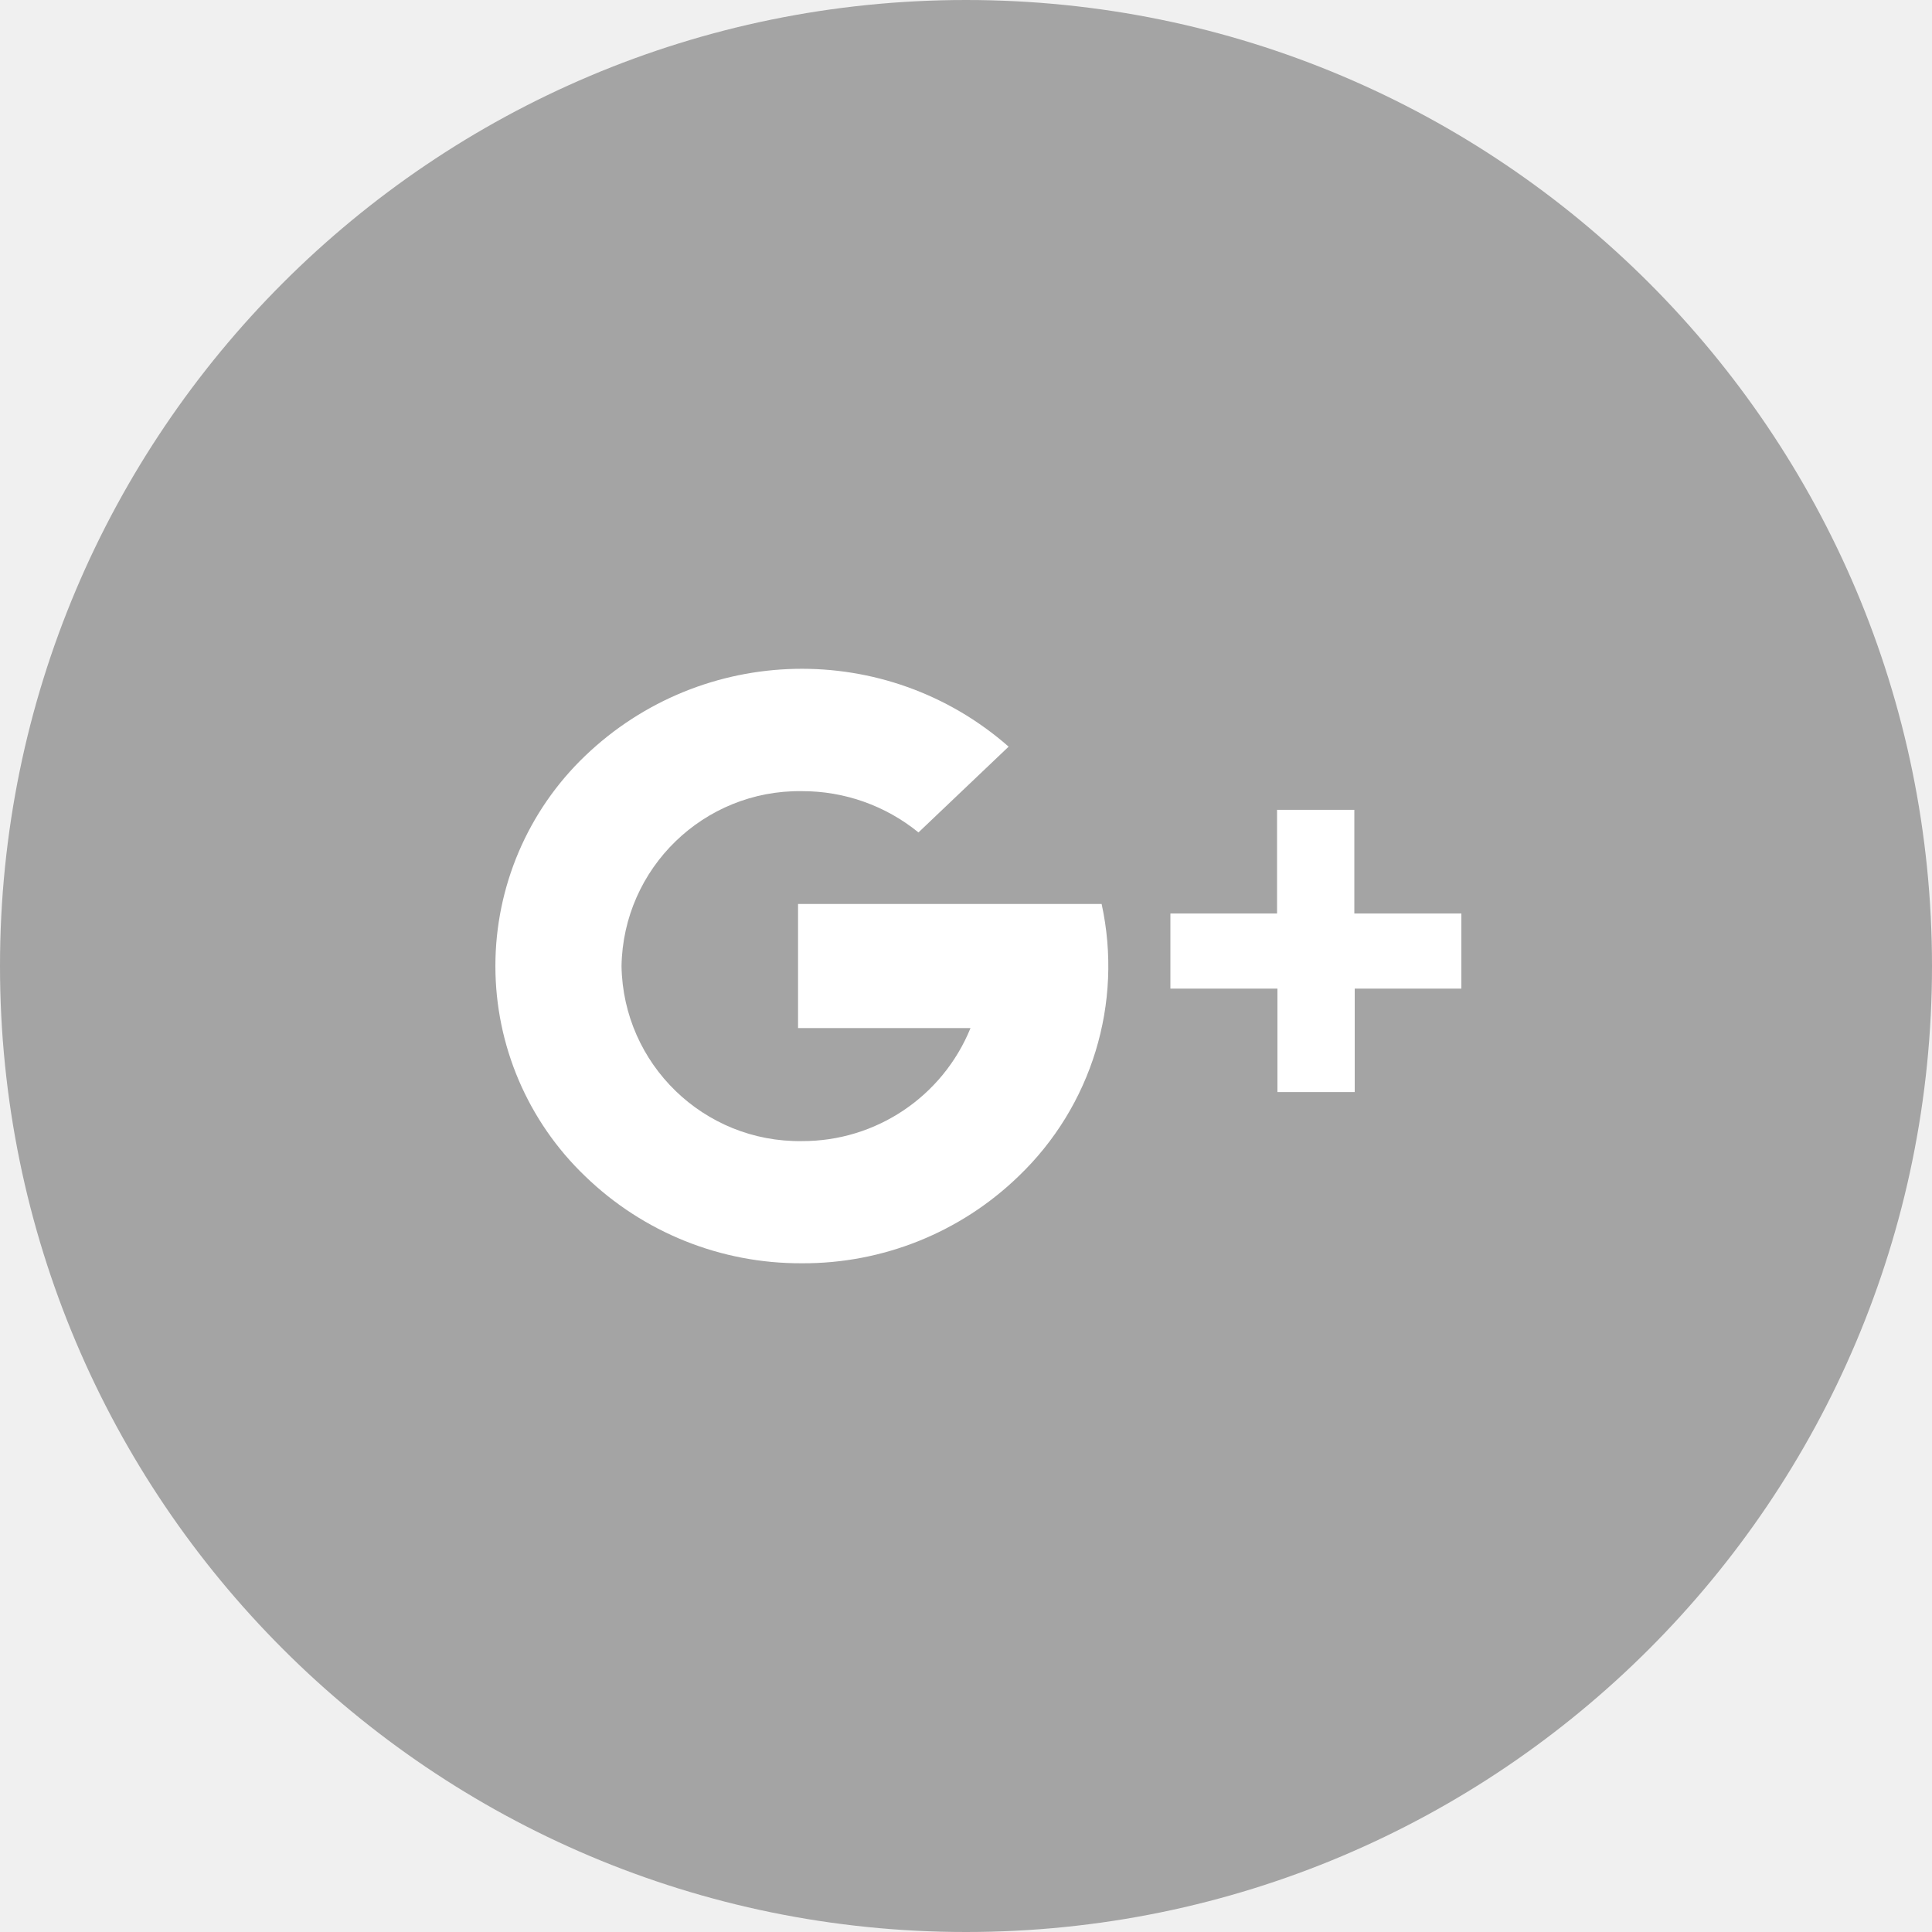
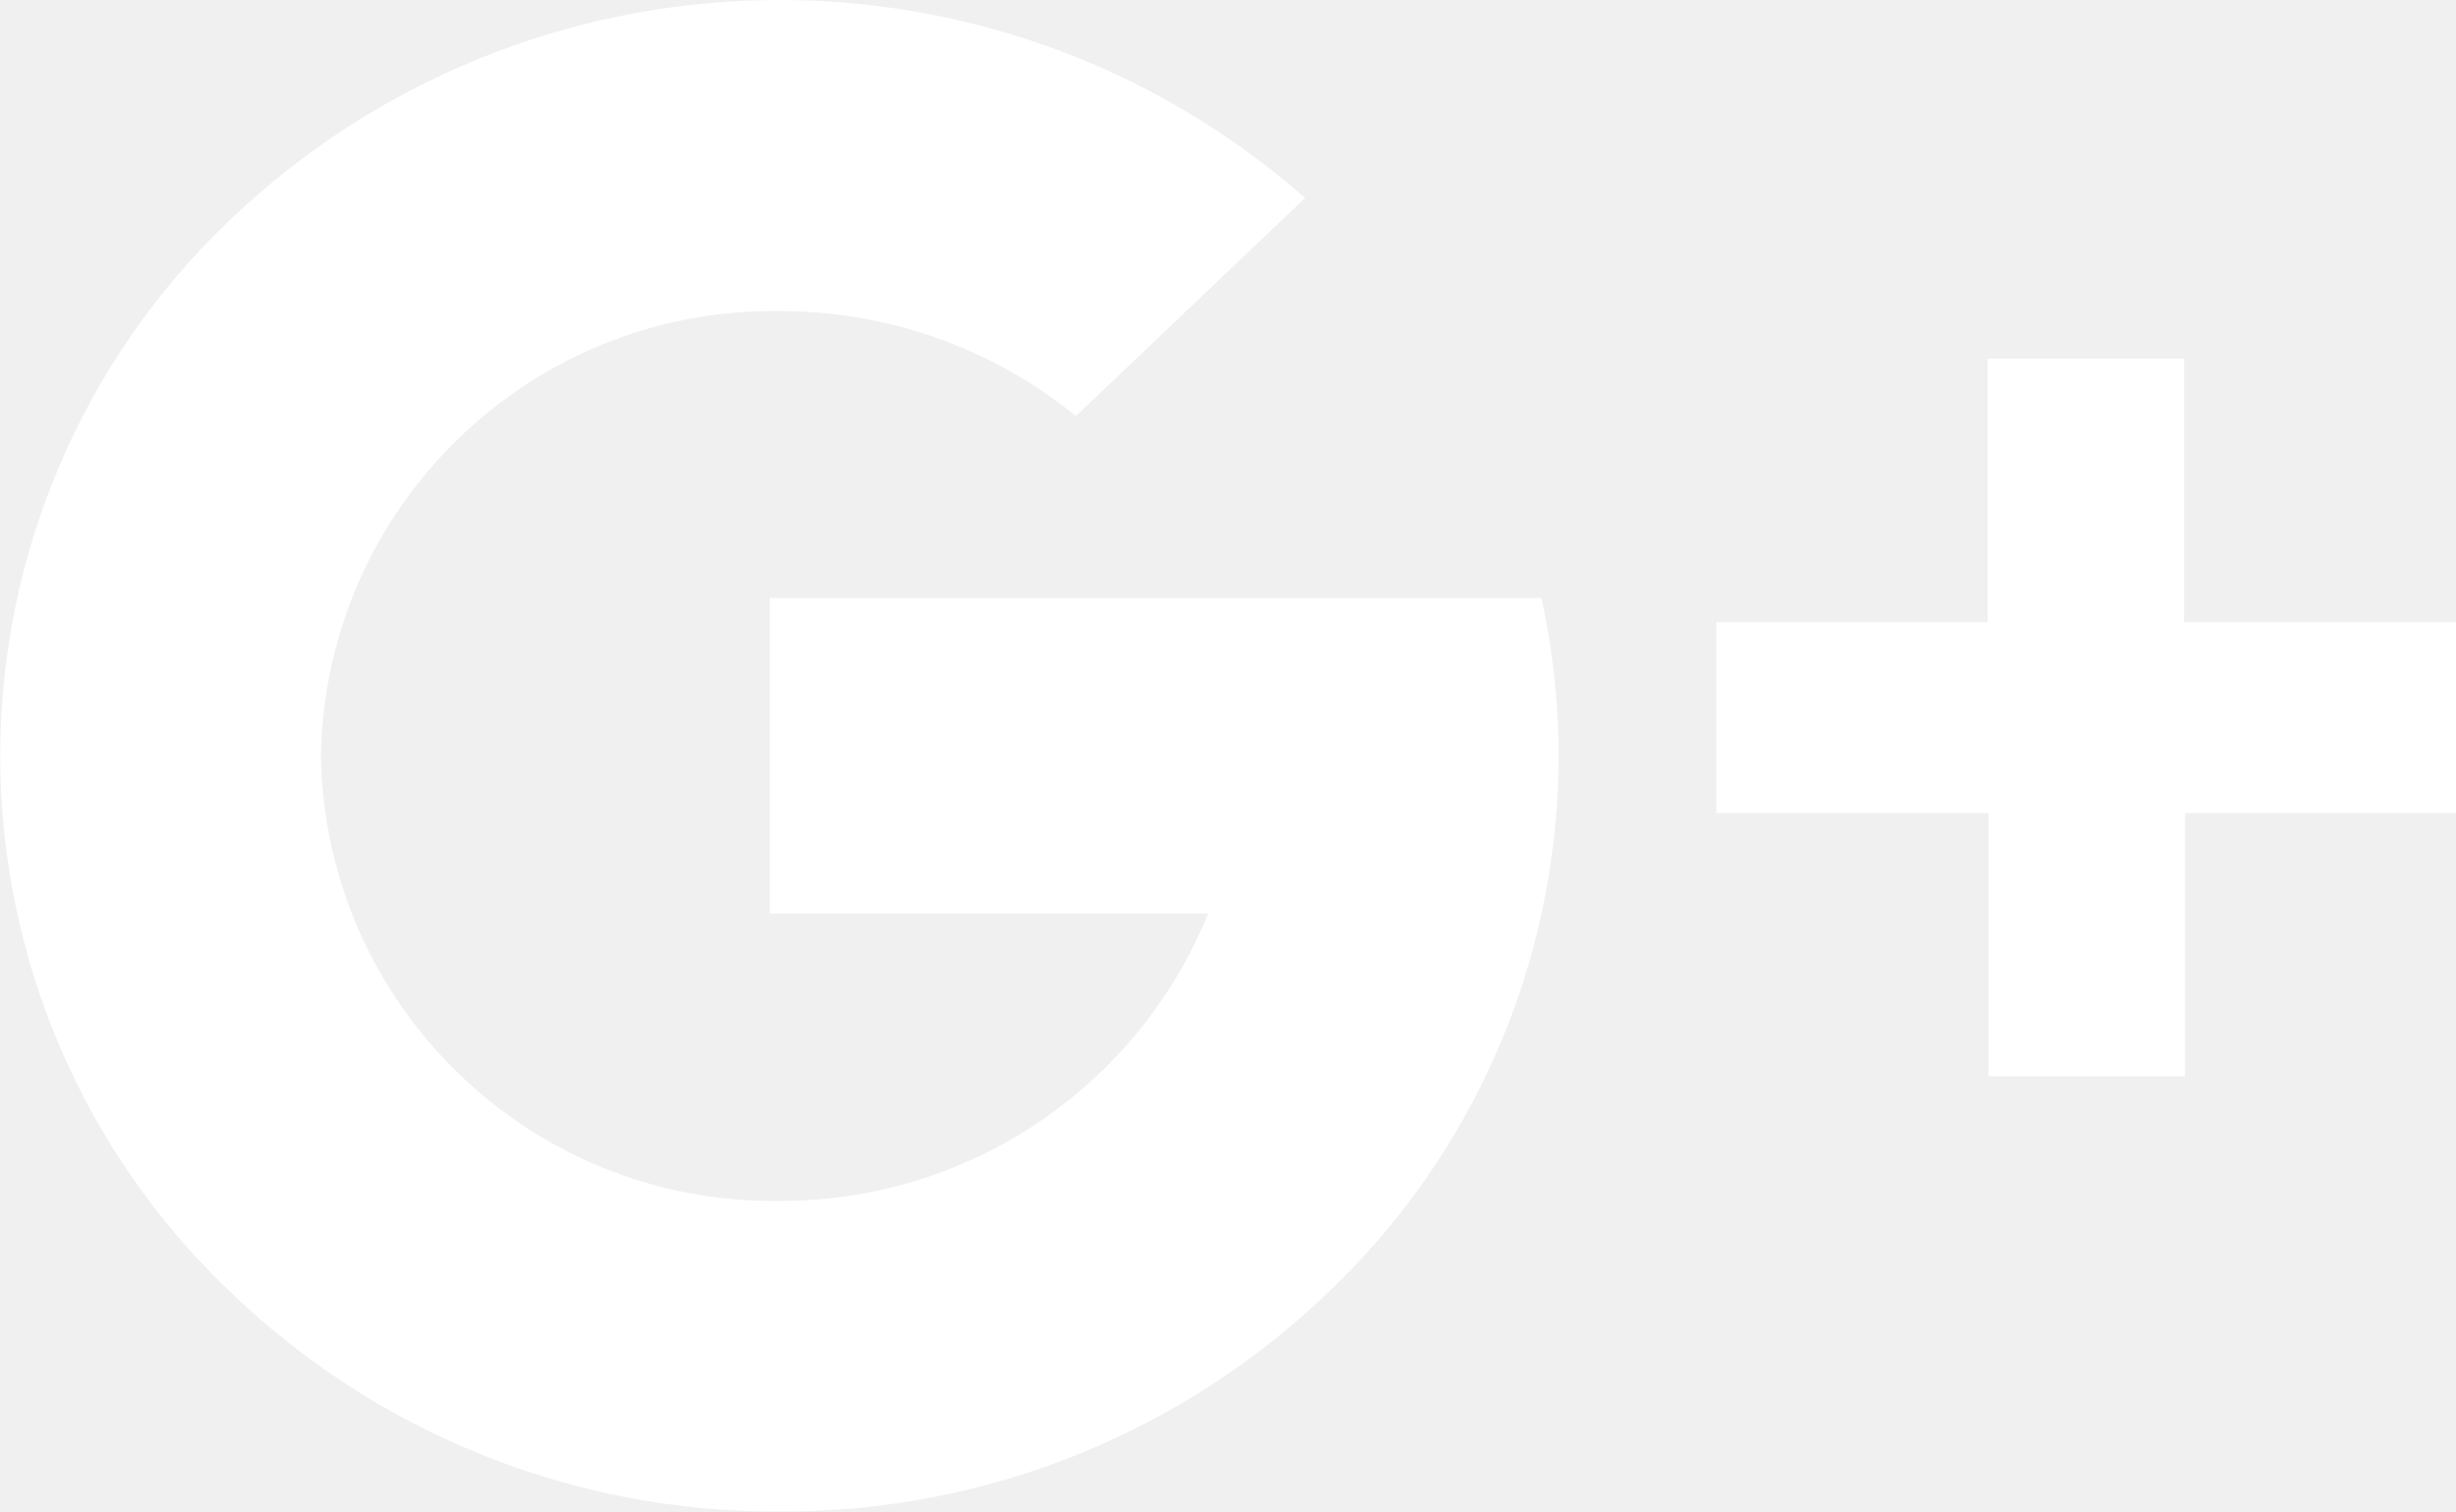
- <svg xmlns="http://www.w3.org/2000/svg" width="30" height="30" viewBox="0 0 30 30">
-   <g transform="translate(-160 -881.012)">
-     <circle cx="15" cy="15" r="15" transform="translate(160 881.012)" fill="#a4a4a4" />
-     <path d="M4.759,9.231A4.8,4.8,0,0,1,1.394,7.879a4.518,4.518,0,0,1,0-6.527A4.866,4.866,0,0,1,7.97,1.209l-1.4,1.332A2.855,2.855,0,0,0,4.759,1.9a2.763,2.763,0,0,0-2.8,2.717,2.763,2.763,0,0,0,2.8,2.717A2.816,2.816,0,0,0,7.378,5.579H4.7V3.652H9.414a4.519,4.519,0,0,1-1.29,4.228A4.8,4.8,0,0,1,4.759,9.231Zm8.585-2.658h-1.2V4.966H10.482V3.8h1.656V2.19h1.2V3.8H15V4.966H13.344V6.572Z" transform="translate(167.692 891.397)" fill="#fff" />
-   </g>
+ <svg xmlns="http://www.w3.org/2000/svg" width="15" height="9.23" viewBox="0 0 15 9.23">
+   <path d="M4.759,9.231A4.8,4.8,0,0,1,1.394,7.879a4.518,4.518,0,0,1,0-6.527A4.866,4.866,0,0,1,7.97,1.209l-1.4,1.332A2.855,2.855,0,0,0,4.759,1.9a2.763,2.763,0,0,0-2.8,2.717,2.763,2.763,0,0,0,2.8,2.717A2.816,2.816,0,0,0,7.378,5.579H4.7V3.652H9.414a4.519,4.519,0,0,1-1.29,4.228A4.8,4.8,0,0,1,4.759,9.231Zm8.585-2.658h-1.2V4.966H10.482V3.8h1.656V2.19h1.2V3.8H15V4.966H13.344V6.572Z" transform="translate(0.001 0)" fill="#fff" />
</svg>
